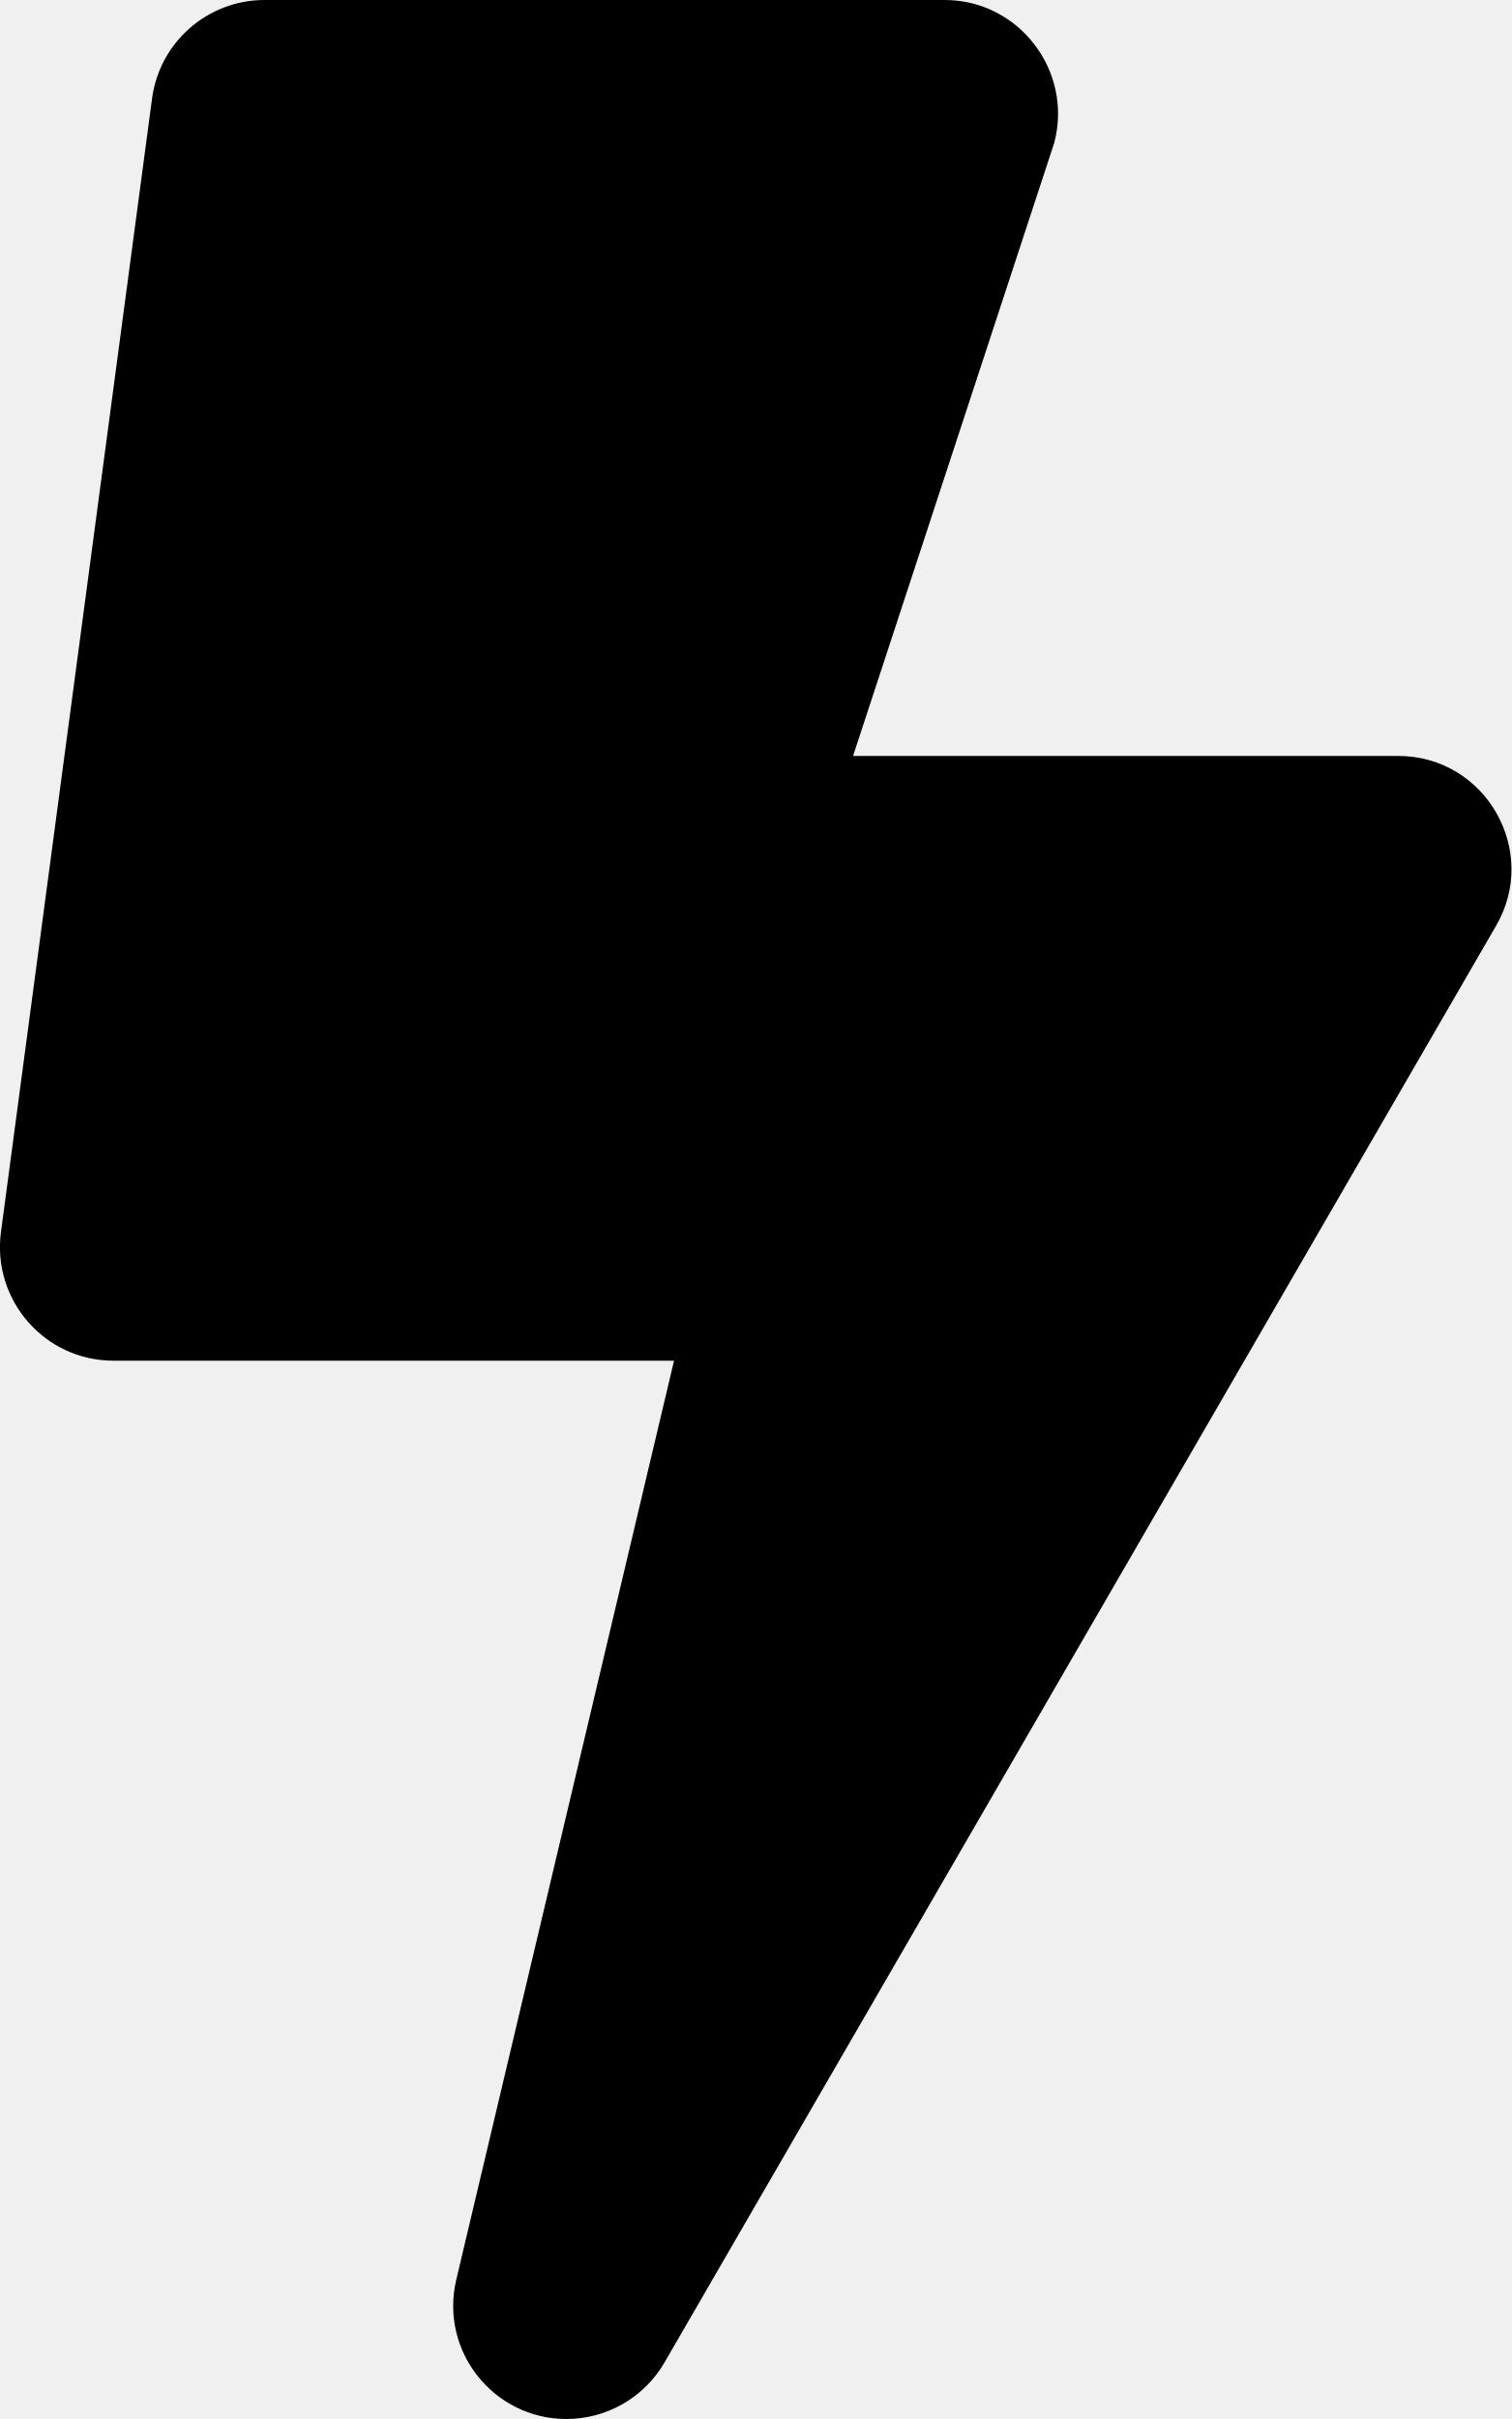
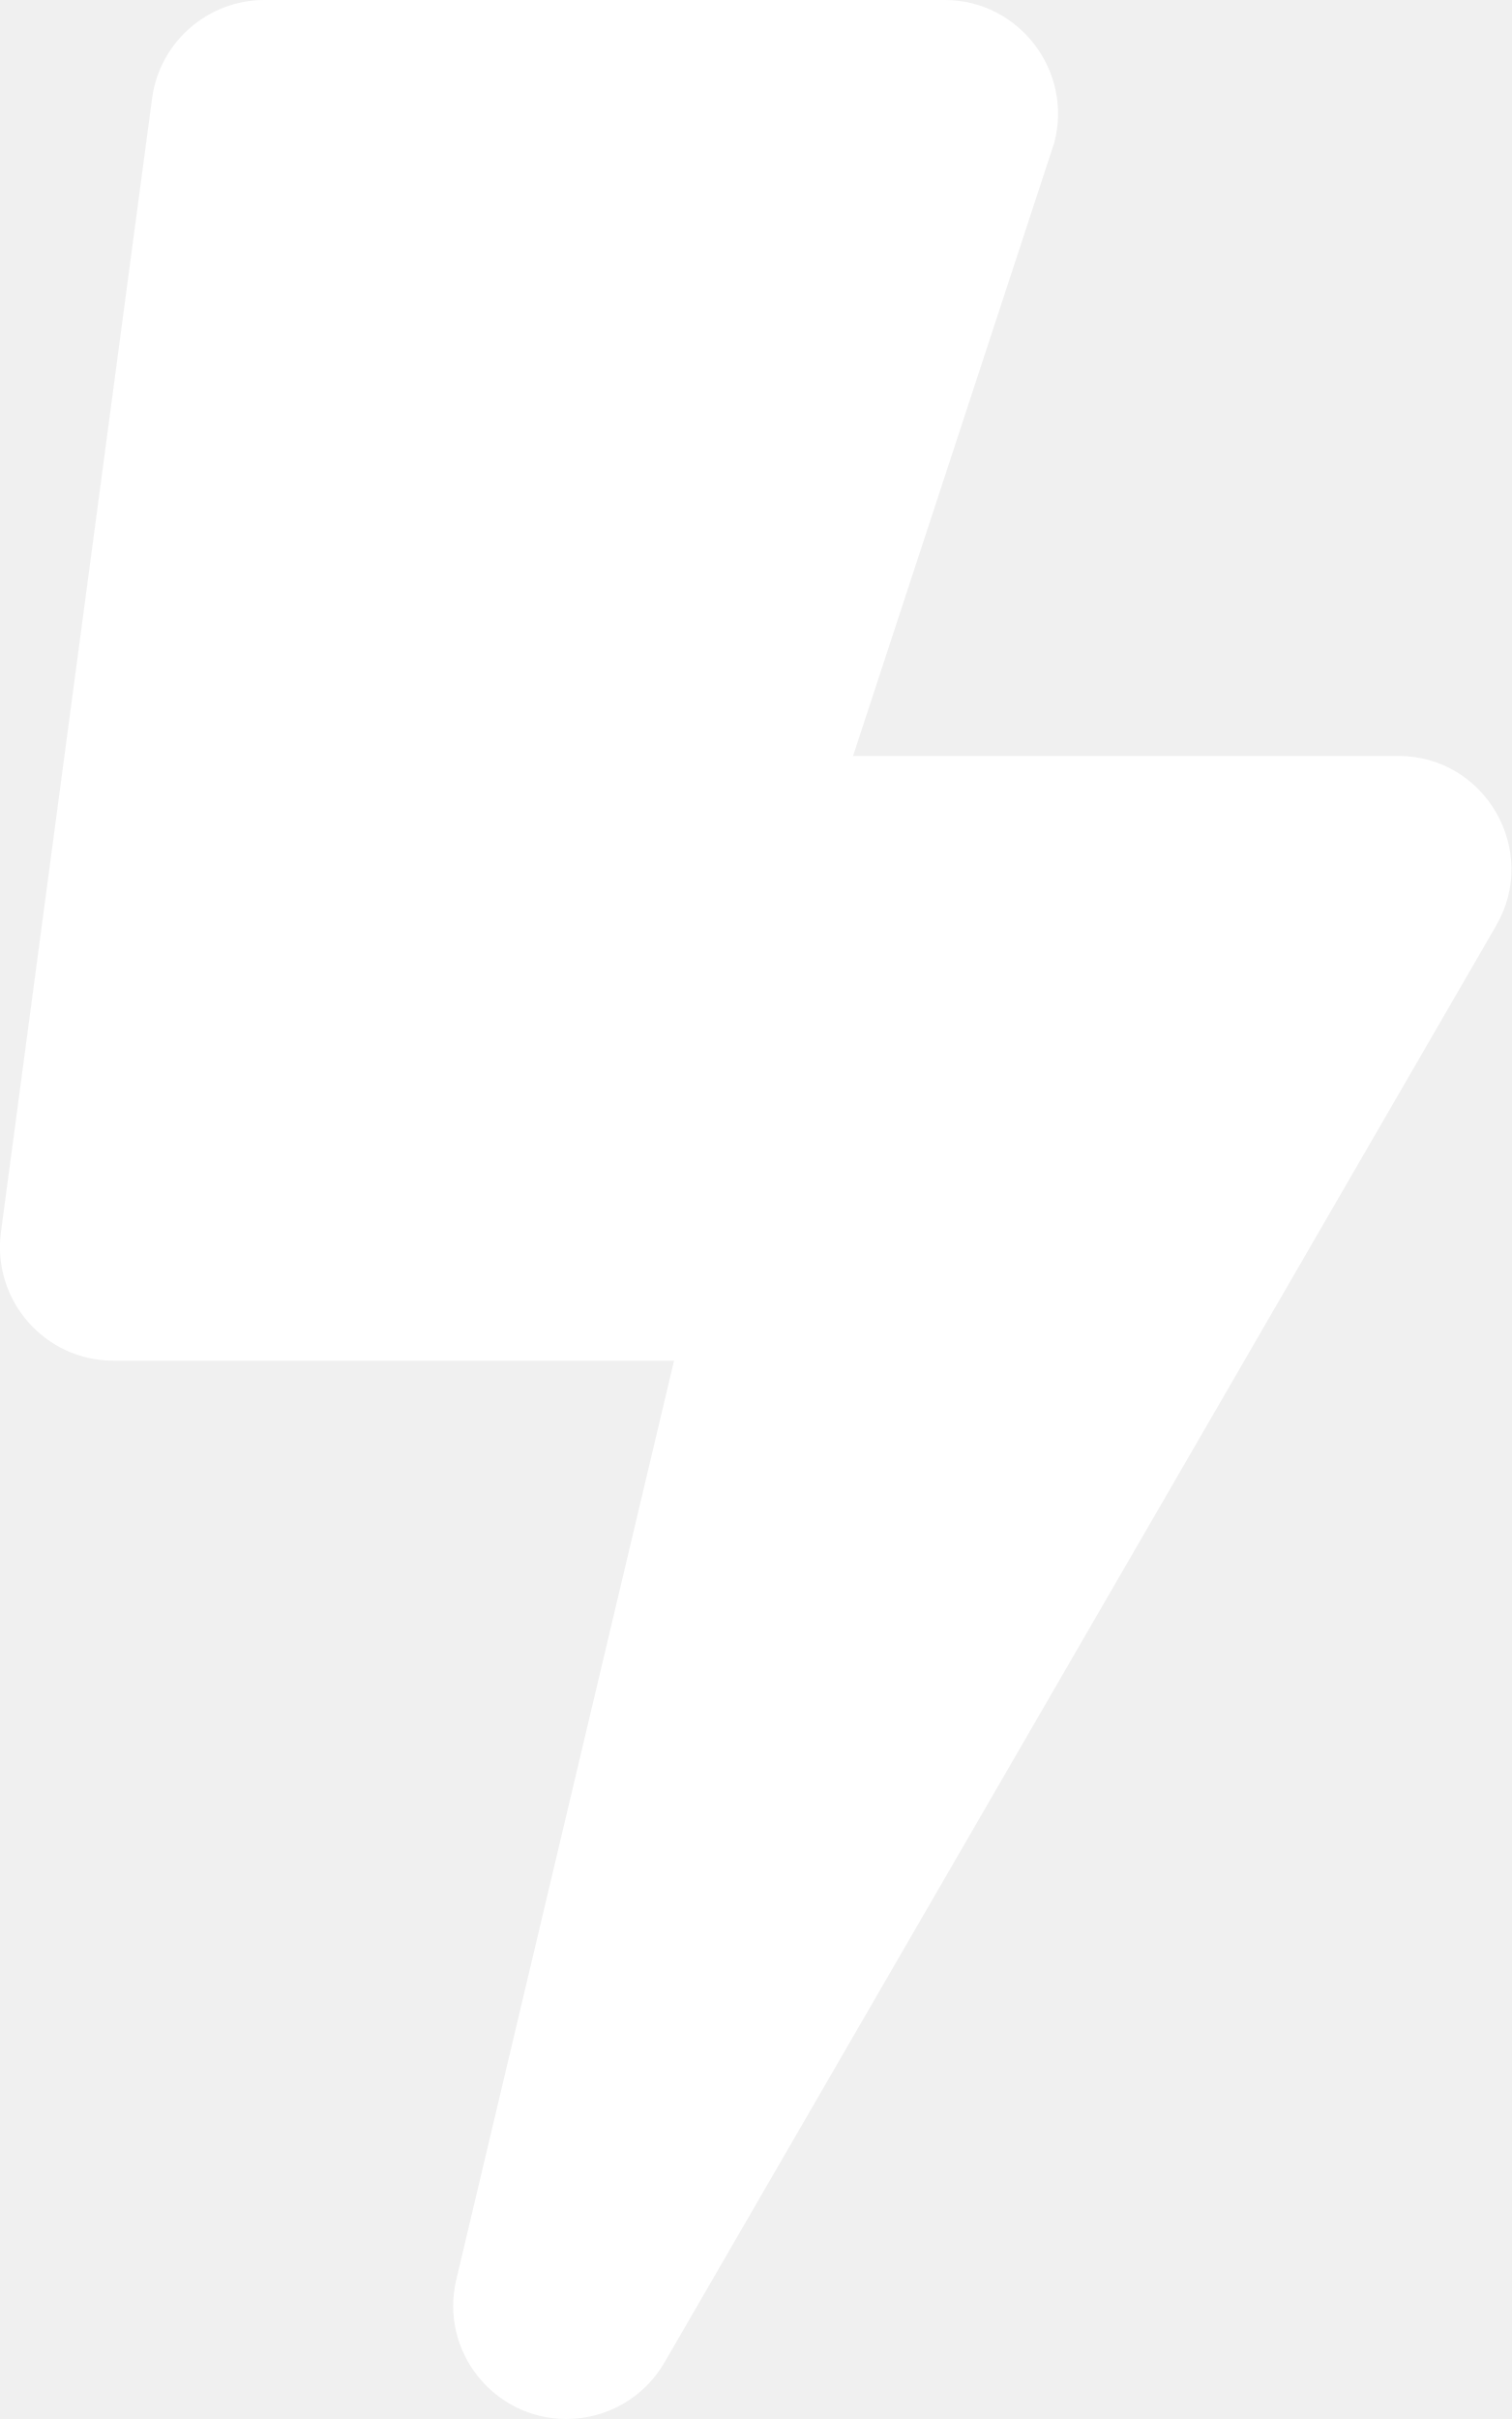
<svg xmlns="http://www.w3.org/2000/svg" aria-hidden="true" focusable="false" data-prefix="fas" data-icon="bolt" className="svg-inline--fa fa-bolt fa-w-10" role="img" viewBox="0 0 320 512">
-   <path fill="currentColor" d="M296 160H180.6l42.6-129.8C227.2 15 215.7 0 200 0H56C44 0 33.8 8.9 32.2 20.8l-32 240C-1.7 275.2 9.5 288 24 288h118.7L96.6 482.5c-3.6 15.2 8 29.5 23.3 29.5 8.4 0 16.4-4.4 20.8-12l176-304c9.3-15.9-2.2-36-20.7-36z" />
+   <path fill="white" d="M296 160H180.6l42.6-129.8C227.2 15 215.7 0 200 0H56C44 0 33.8 8.9 32.2 20.8l-32 240C-1.7 275.2 9.5 288 24 288h118.7L96.6 482.5c-3.6 15.2 8 29.5 23.3 29.5 8.4 0 16.4-4.4 20.8-12l176-304c9.3-15.9-2.2-36-20.7-36z" />
</svg>
